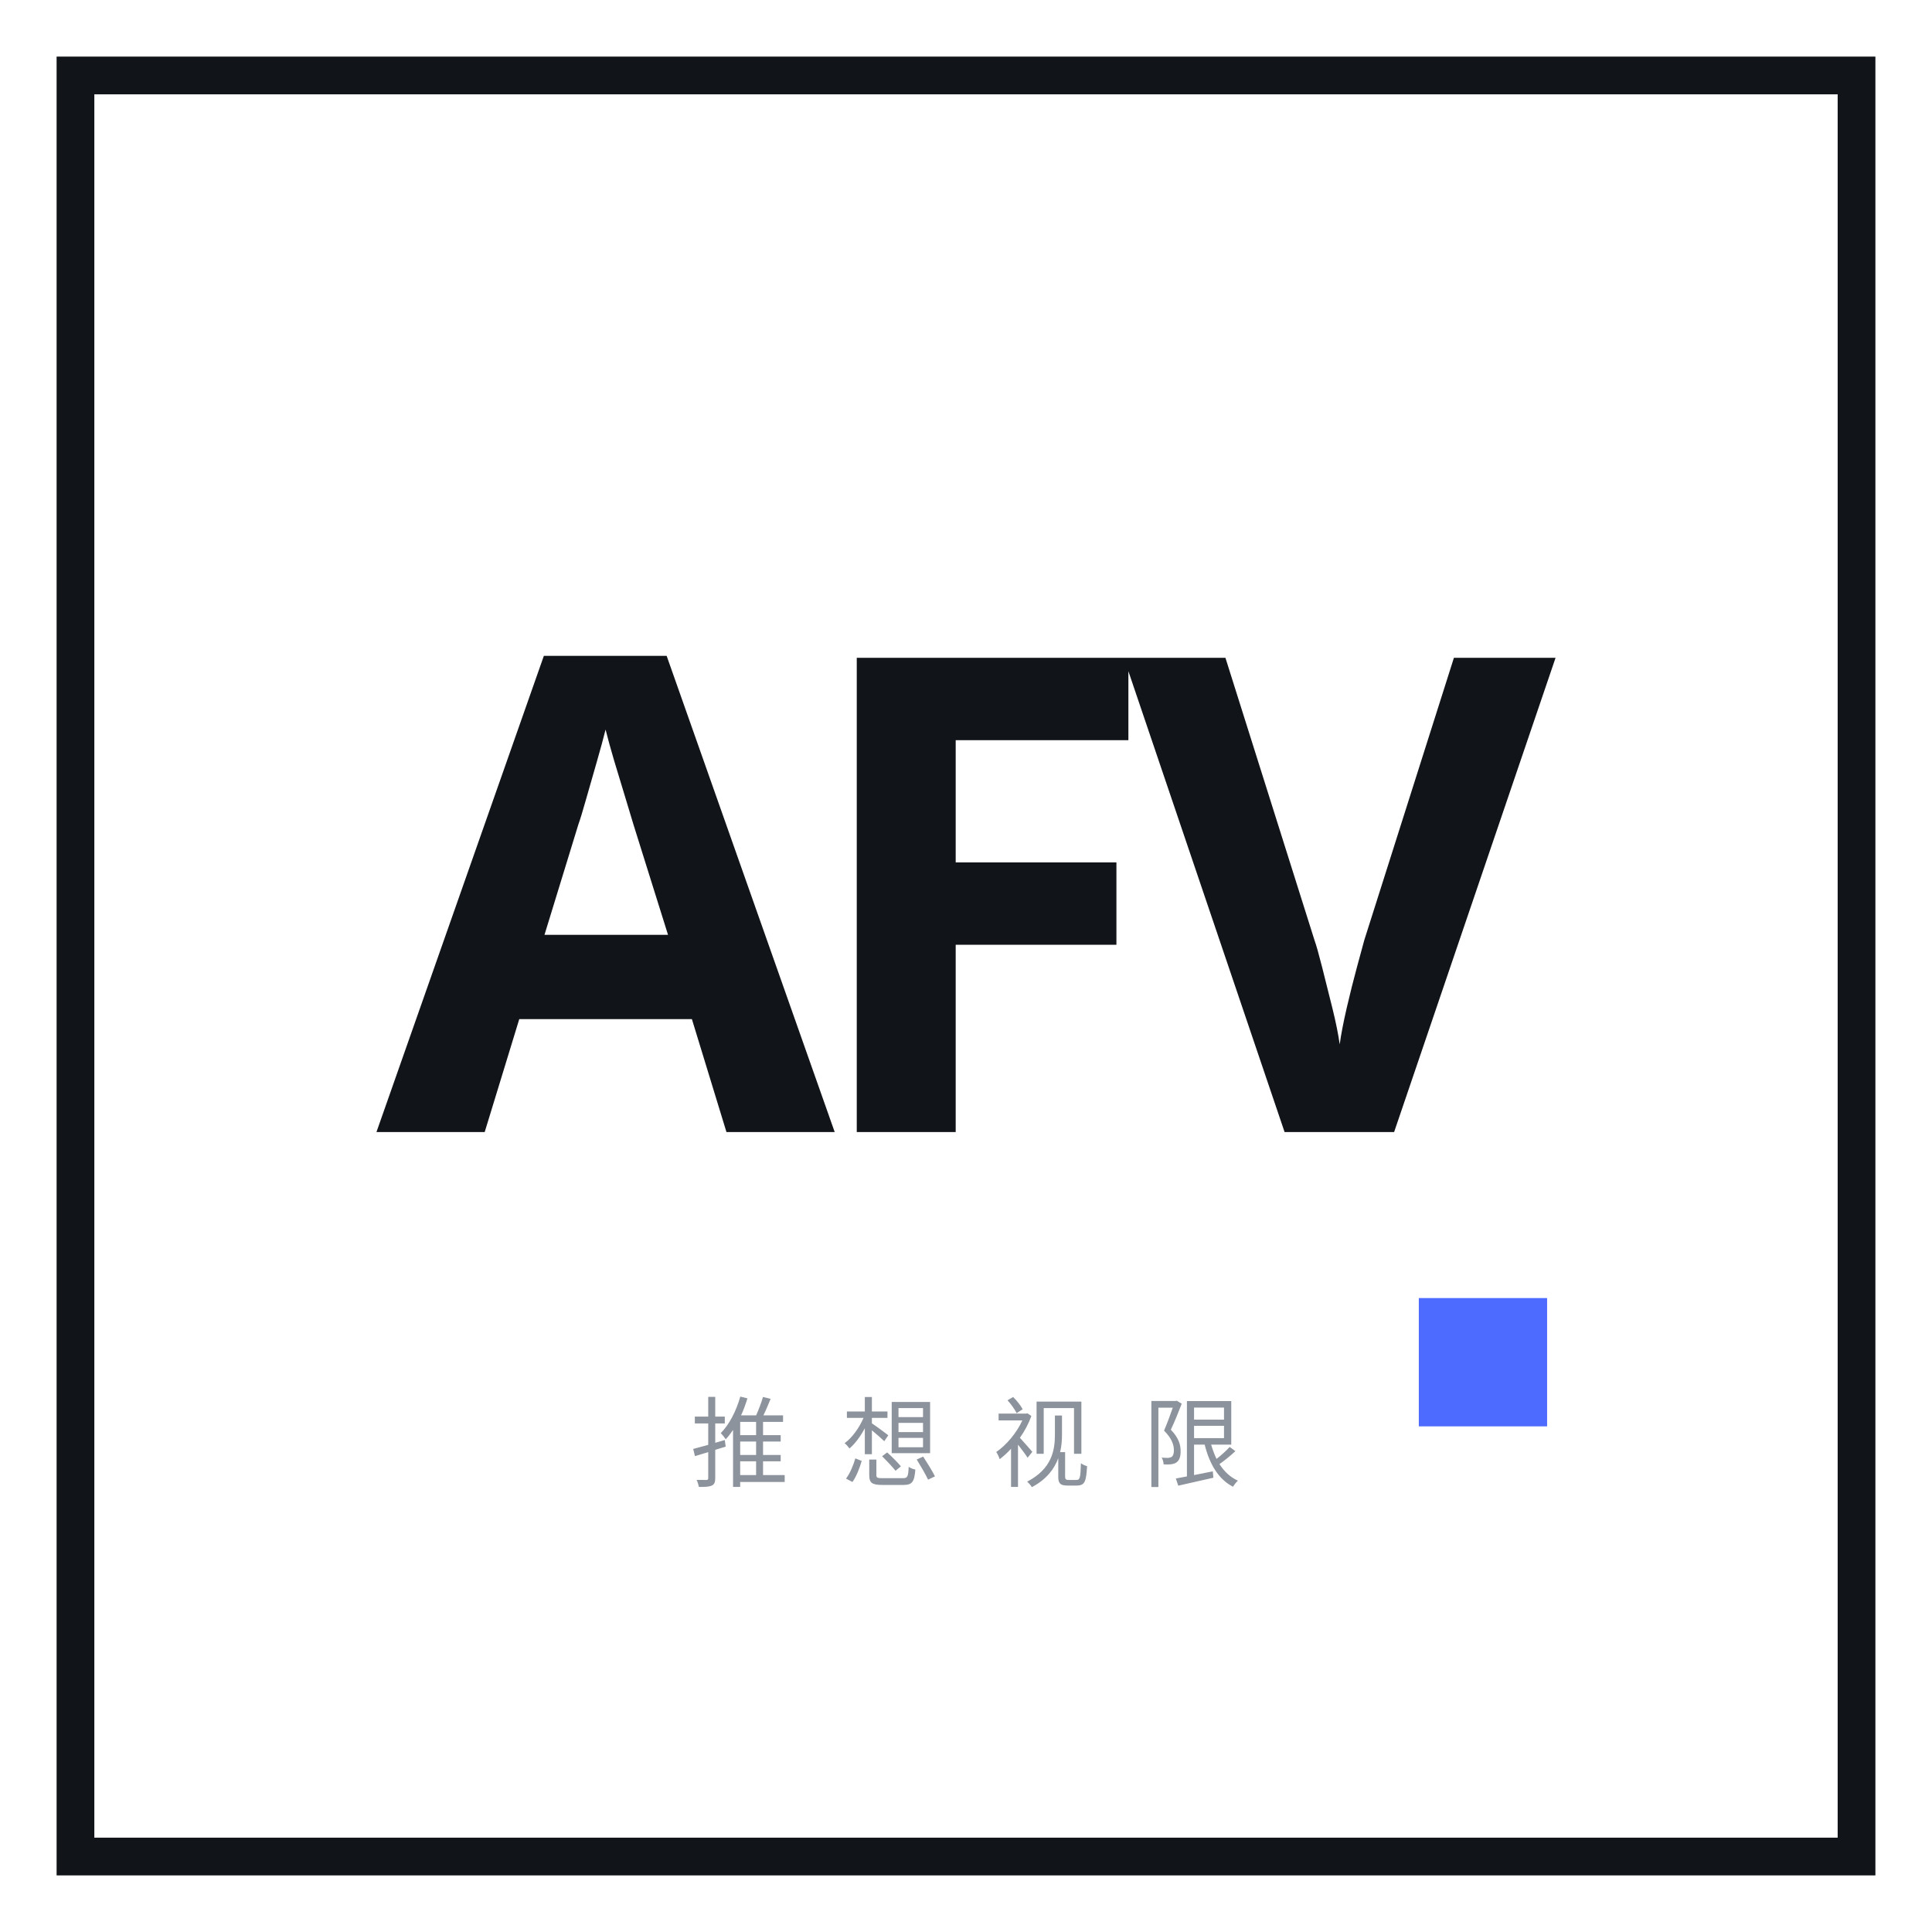
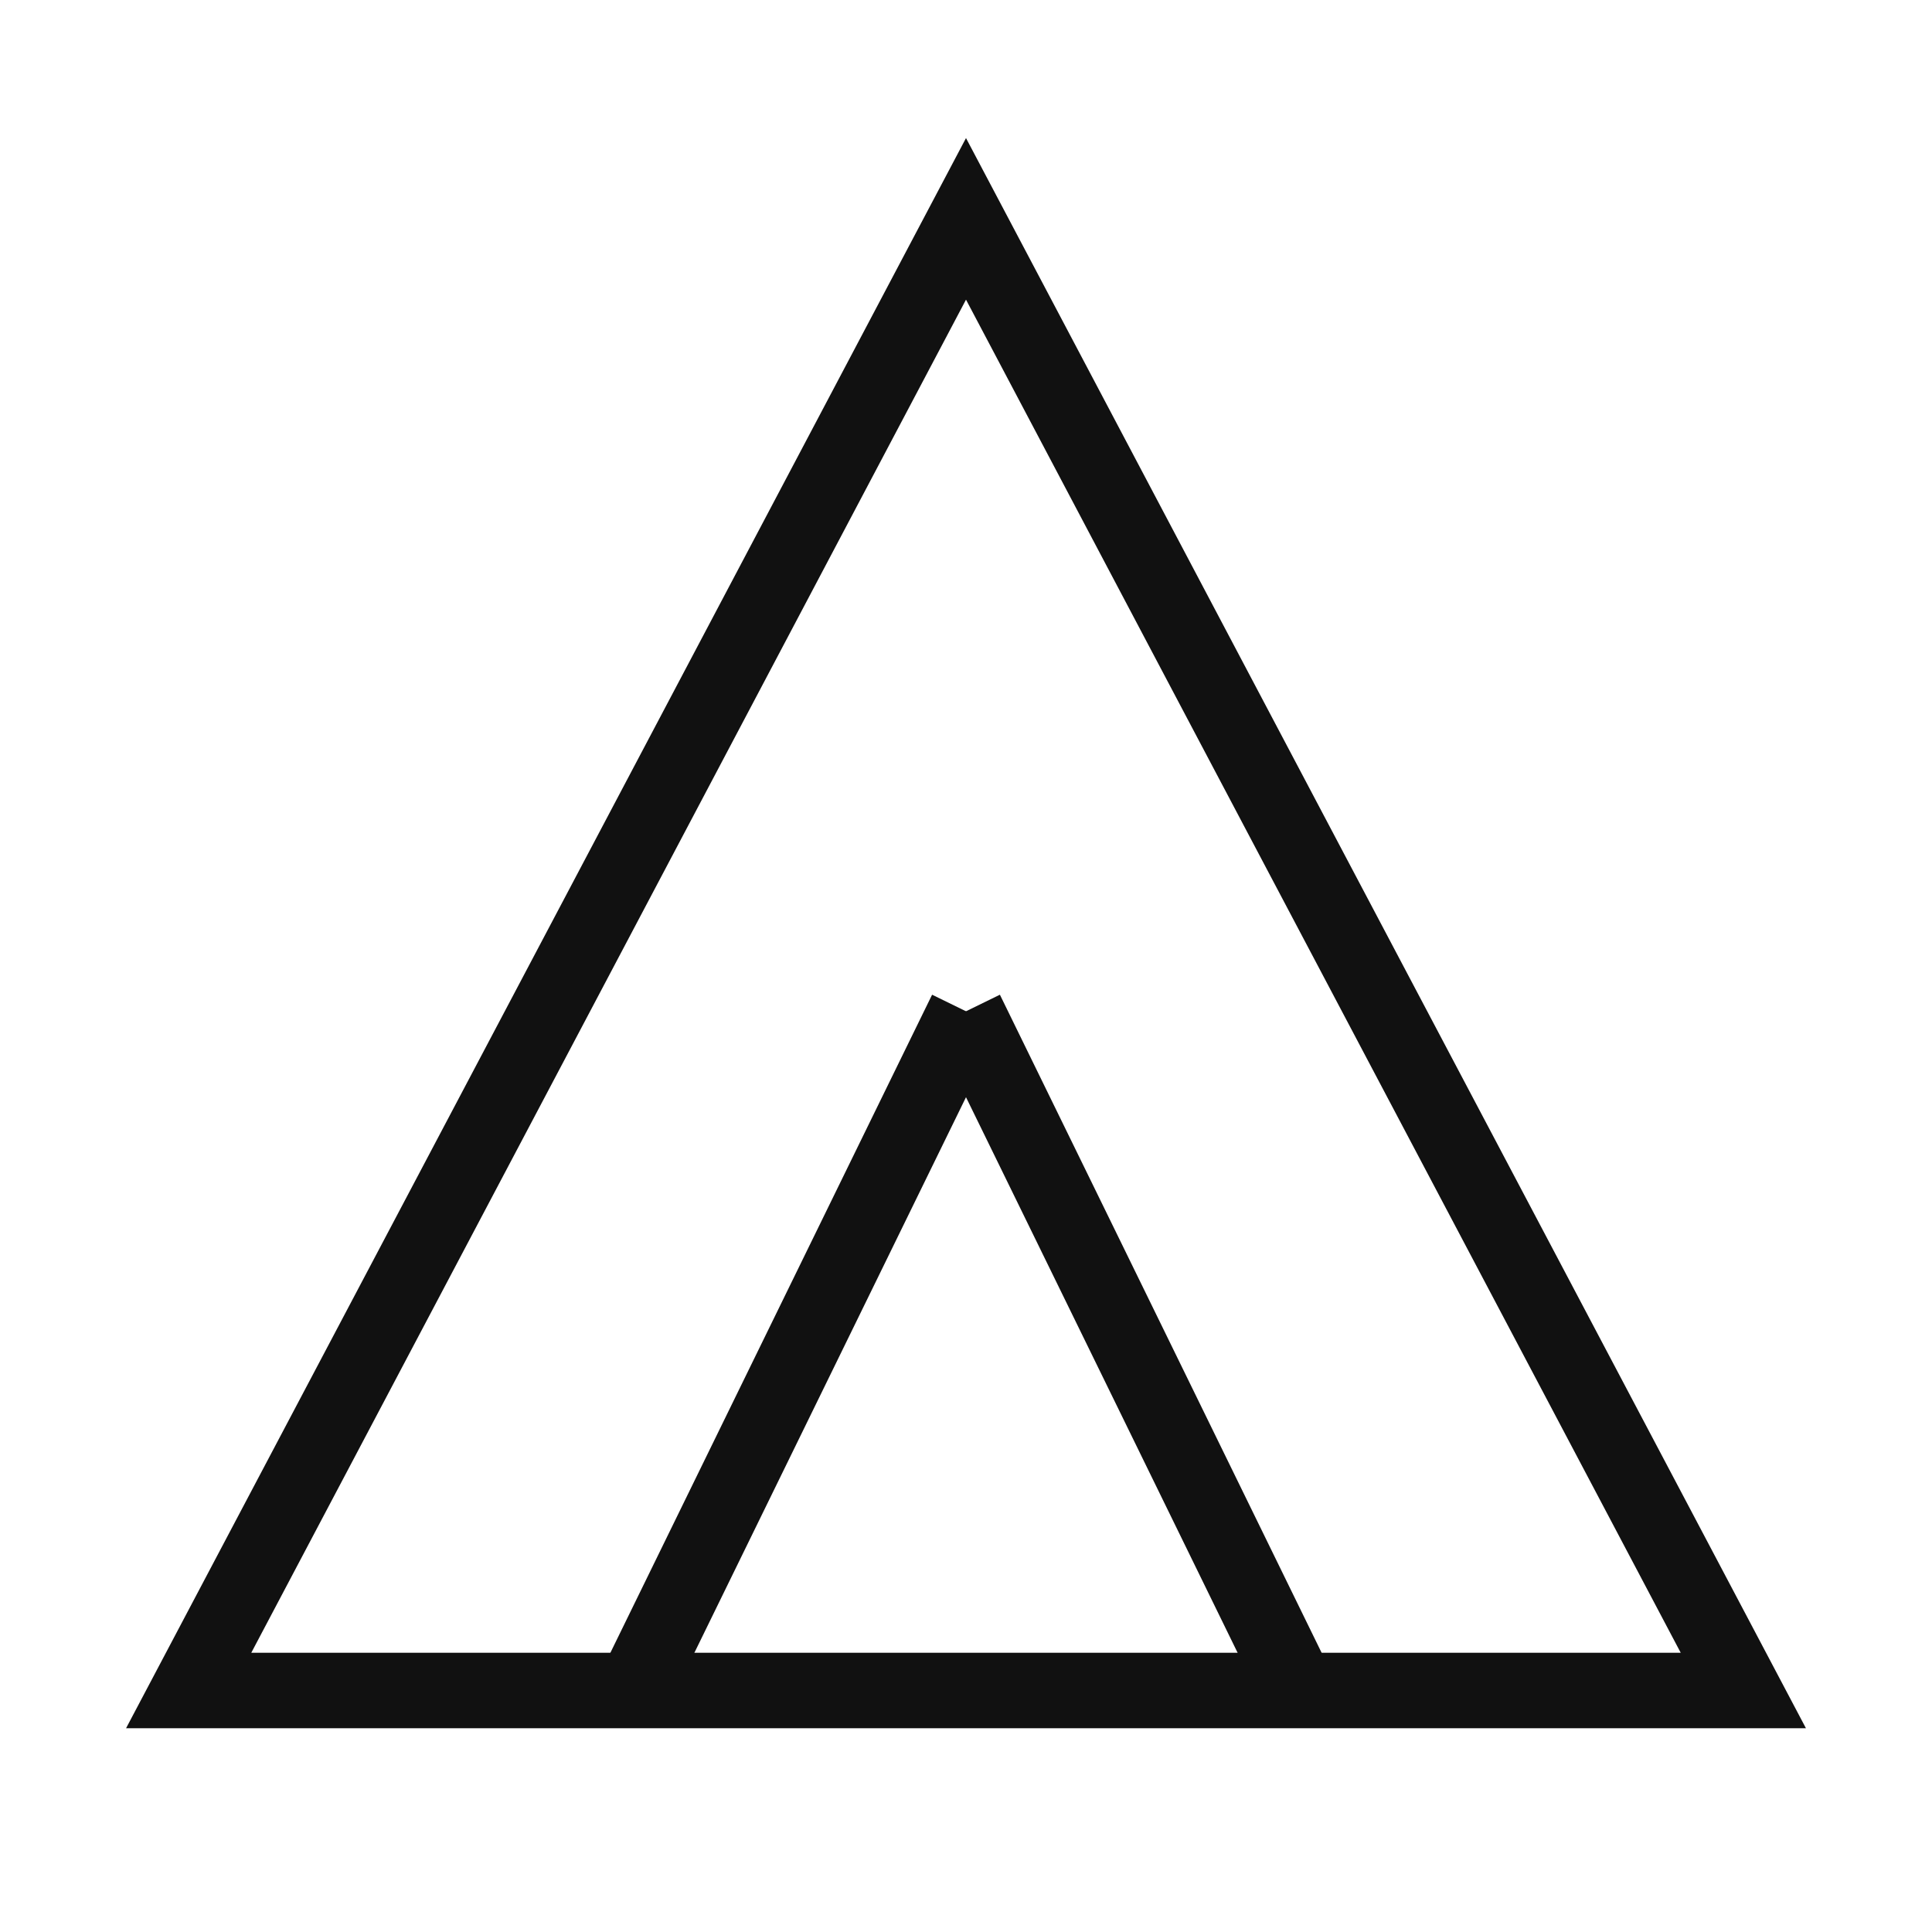
- <svg xmlns="http://www.w3.org/2000/svg" viewBox="0 0 512 512" width="512" height="512">
+ <svg xmlns="http://www.w3.org/2000/svg" viewBox="0 0 512 512">
  <rect width="512" height="512" fill="#ffffff" />
-   <rect x="20" y="20" width="472" height="472" fill="none" stroke="#111418" stroke-width="10" />
-   <text x="256" y="300" text-anchor="middle" font-family="Arial Black, Segoe UI Black, Impact, sans-serif" font-size="176" font-weight="900" letter-spacing="-10" fill="#111418">AFV</text>
-   <rect x="376" y="344" width="34" height="34" fill="#4d6bfe" />
-   <text x="256" y="392" text-anchor="middle" font-family="ui-monospace, Consolas, monospace" font-size="26" letter-spacing="14" fill="#8d939c">推想视限</text>
+   <g fill="none" stroke="#111111" stroke-width="20" stroke-linejoin="miter" stroke-linecap="butt">
+     <path d="M256 58 462 448 50 448Z" />
+     <path d="M256 268 344 448" />
+     <path d="M256 268 168 448" />
+   </g>
</svg>
